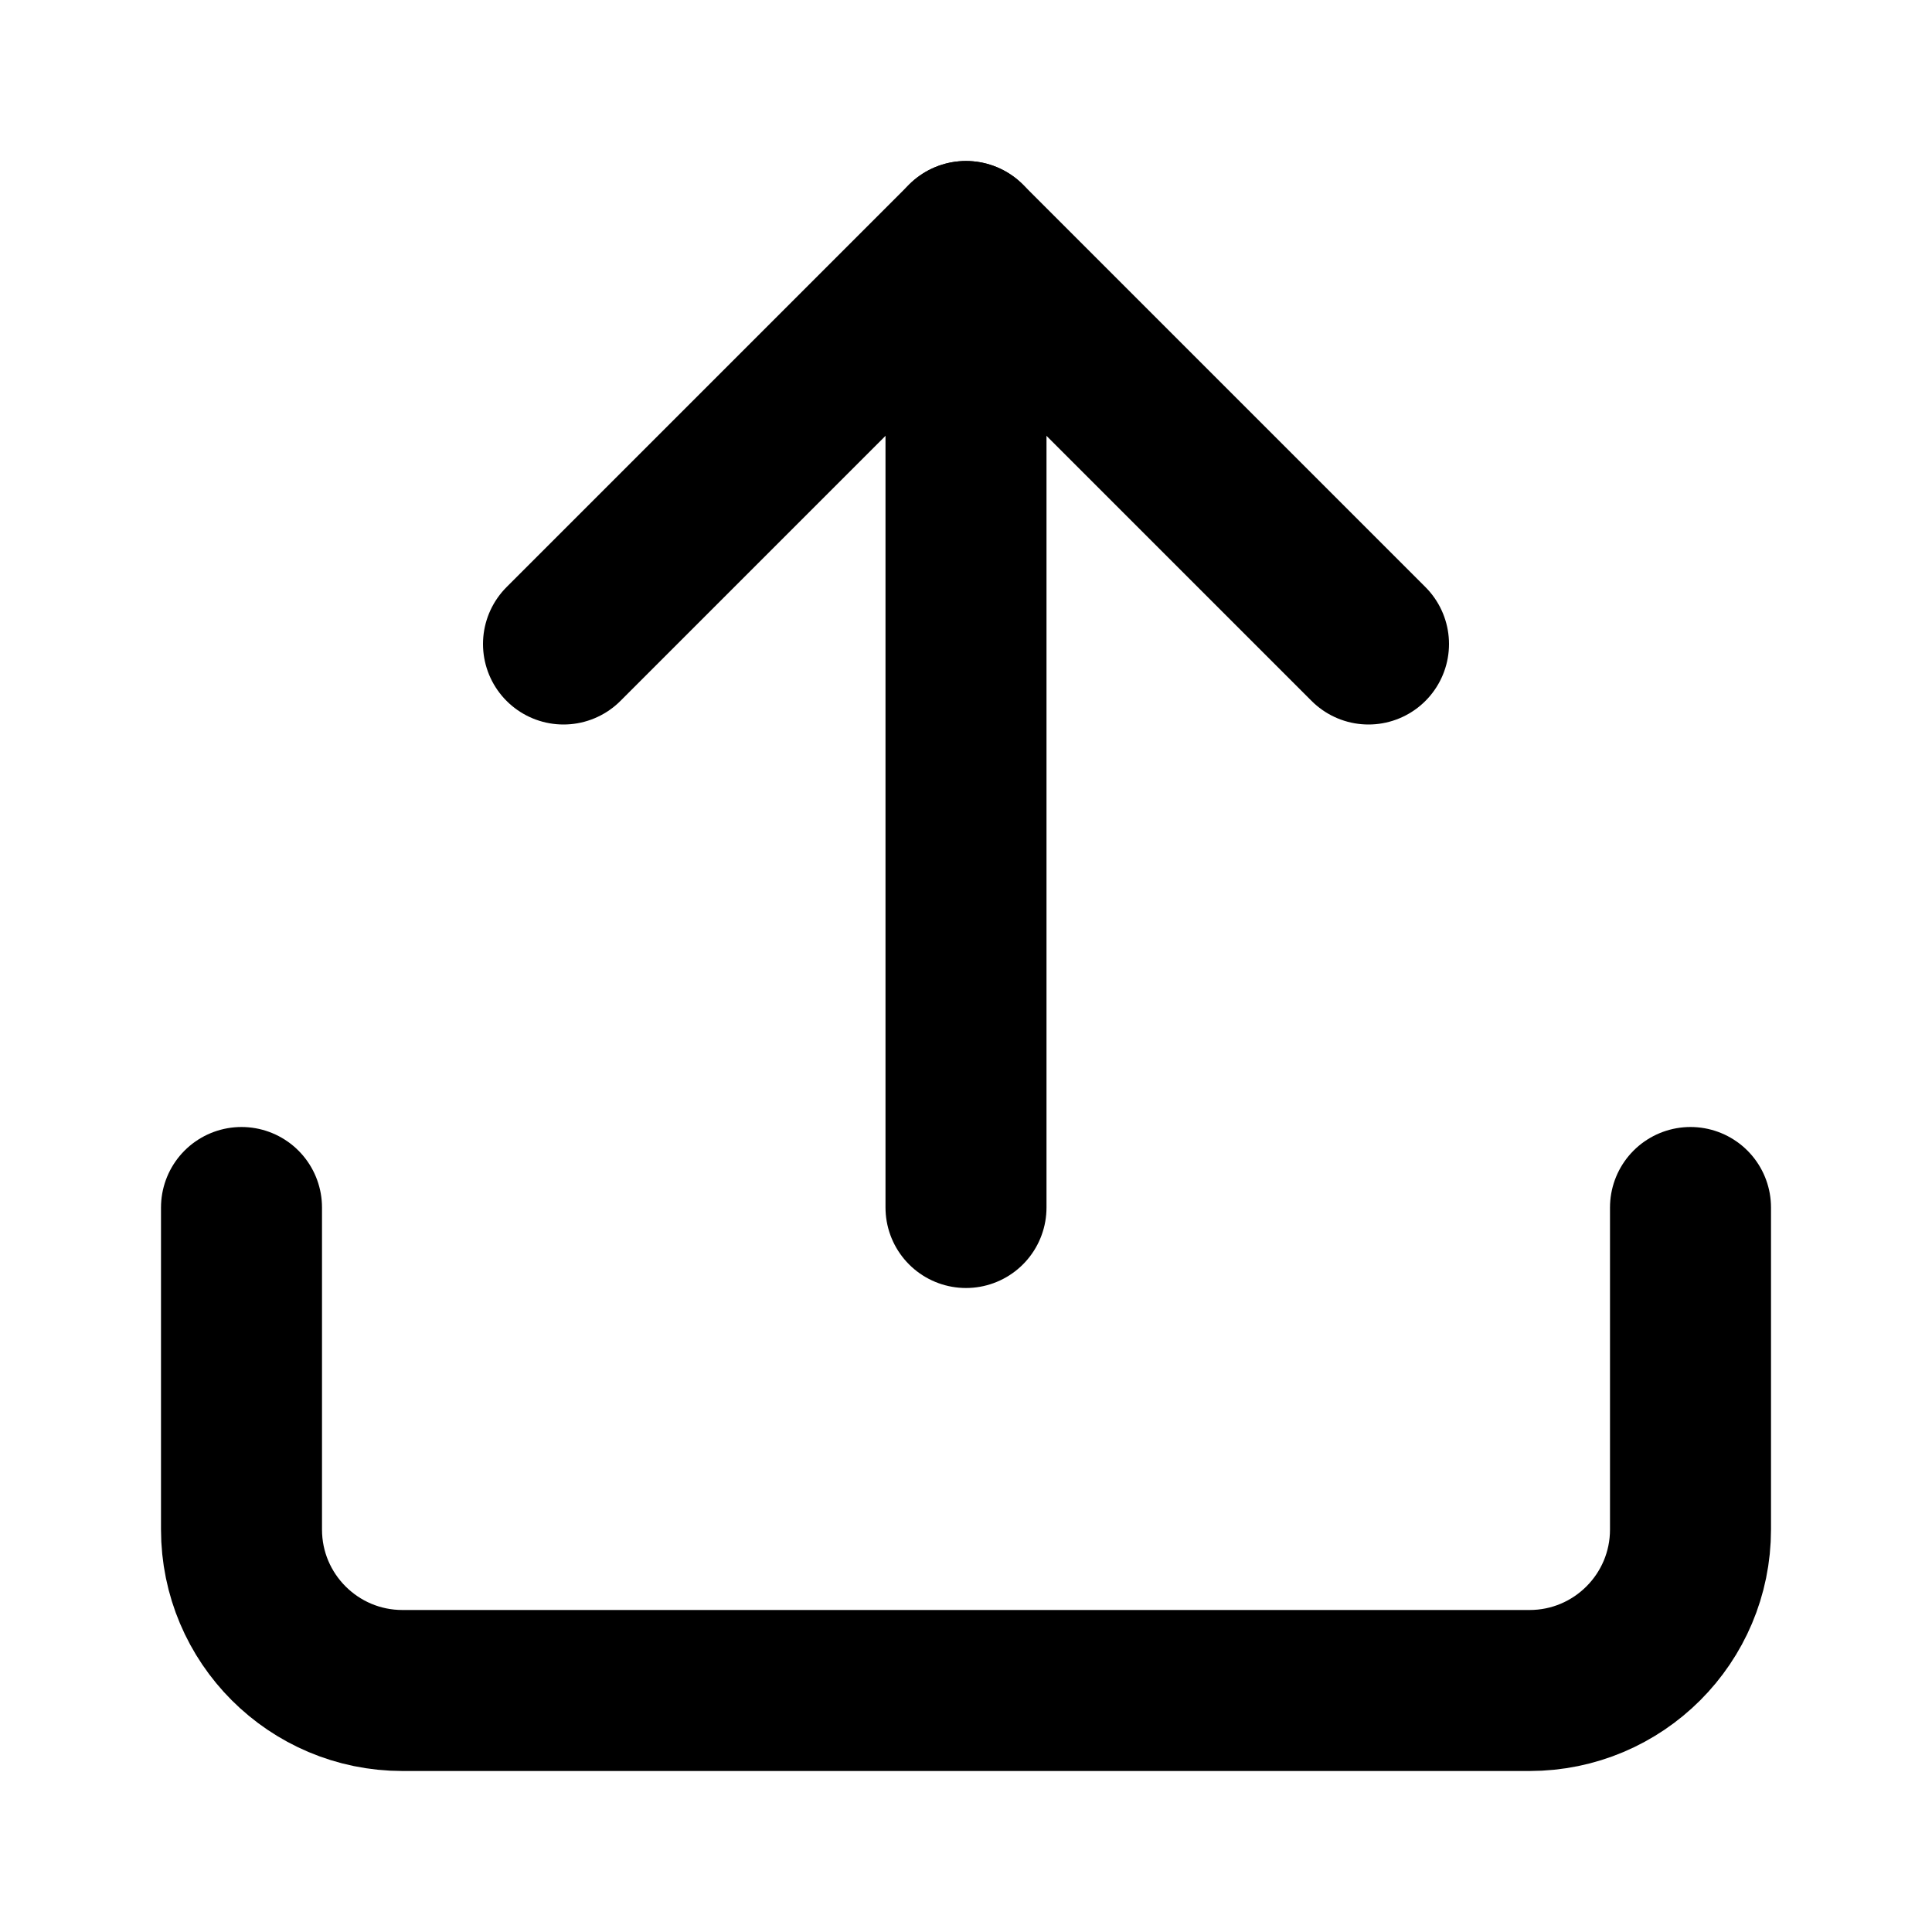
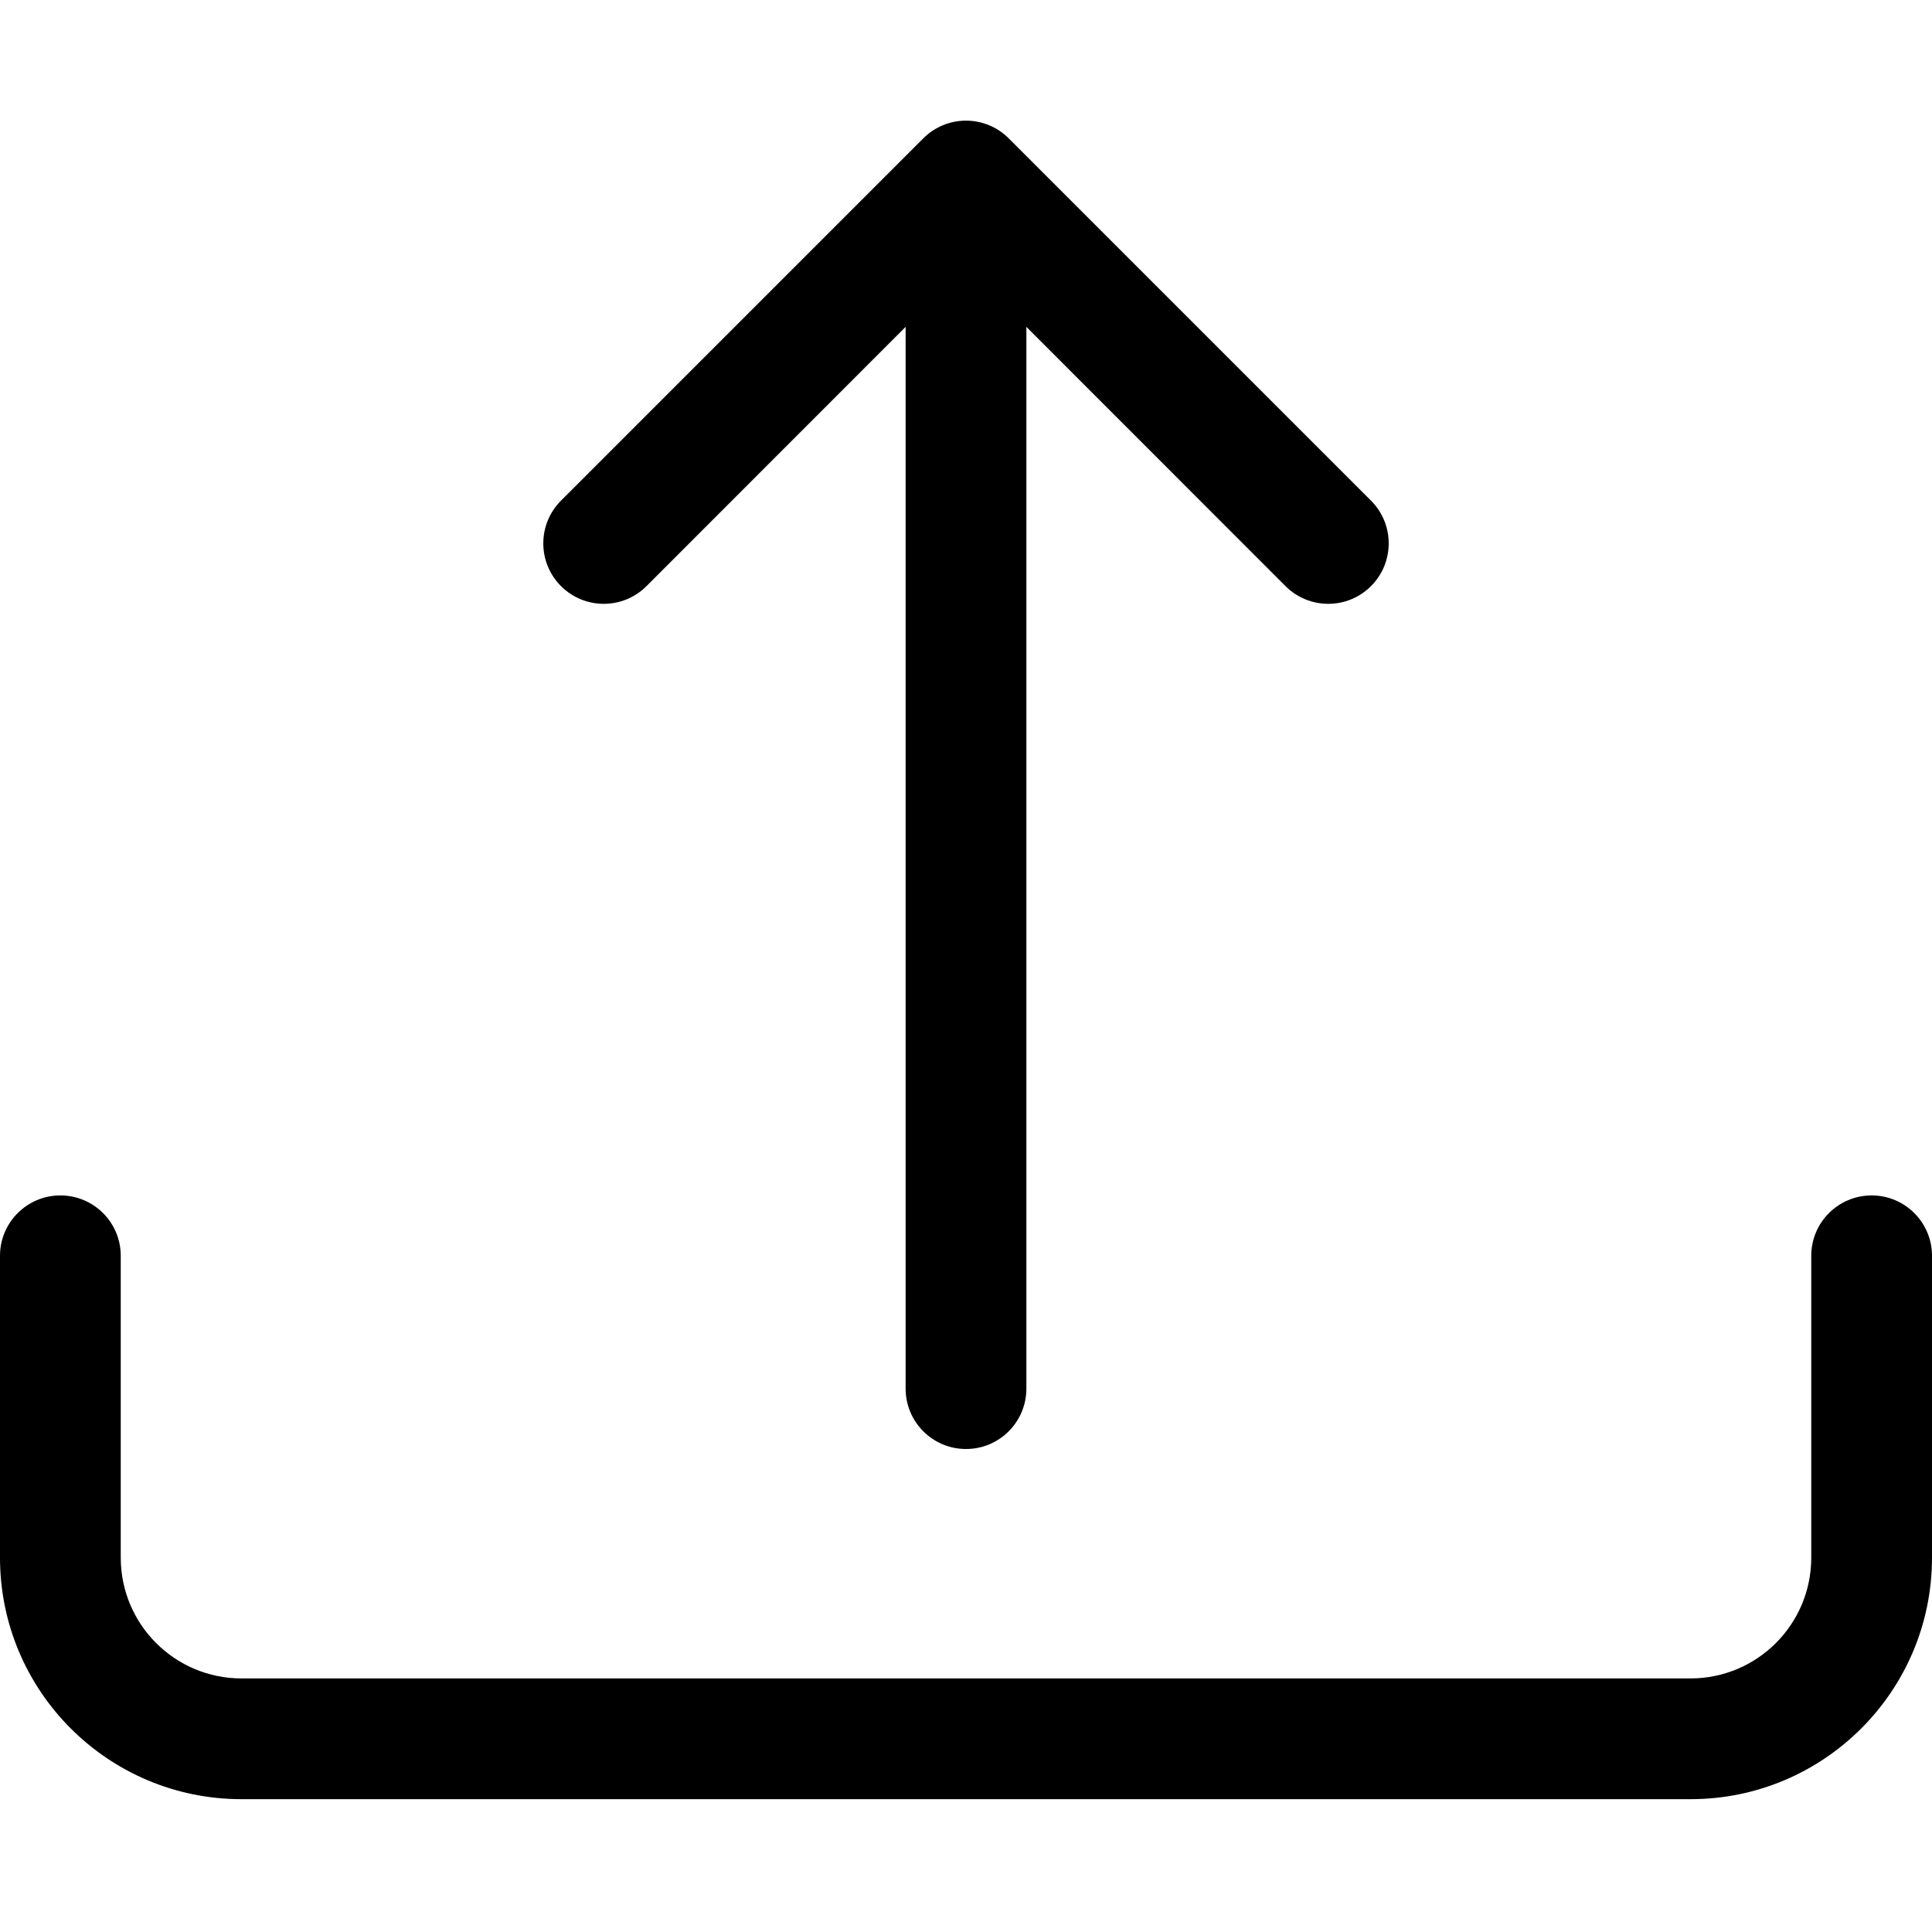
- <svg xmlns="http://www.w3.org/2000/svg" viewBox="0 0 24 24" fill="none" stroke="currentColor" stroke-width="2" stroke-linecap="round" stroke-linejoin="round">
-   <path d="M21 15v4a2 2 0 0 1-2 2H5a2 2 0 0 1-2-2v-4" />
-   <polyline points="17 8 12 3 7 8" />
-   <line x1="12" y1="3" x2="12" y2="15" />
+ <svg xmlns="http://www.w3.org/2000/svg" width="16" height="16" fill="currentColor" class="bi bi-upload" viewBox="0 0 16 16">
+   <path d="M.5 9.9a.5.5 0 0 1 .5.5v2.5a1 1 0 0 0 1 1h12a1 1 0 0 0 1-1v-2.5a.5.5 0 0 1 1 0v2.5a2 2 0 0 1-2 2H2a2 2 0 0 1-2-2v-2.5a.5.5 0 0 1 .5-.5" />
+   <path d="M7.646 1.146a.5.5 0 0 1 .708 0l3 3a.5.5 0 0 1-.708.708L8.5 2.707V11.5a.5.5 0 0 1-1 0V2.707L5.354 4.854a.5.5 0 1 1-.708-.708z" />
</svg>
